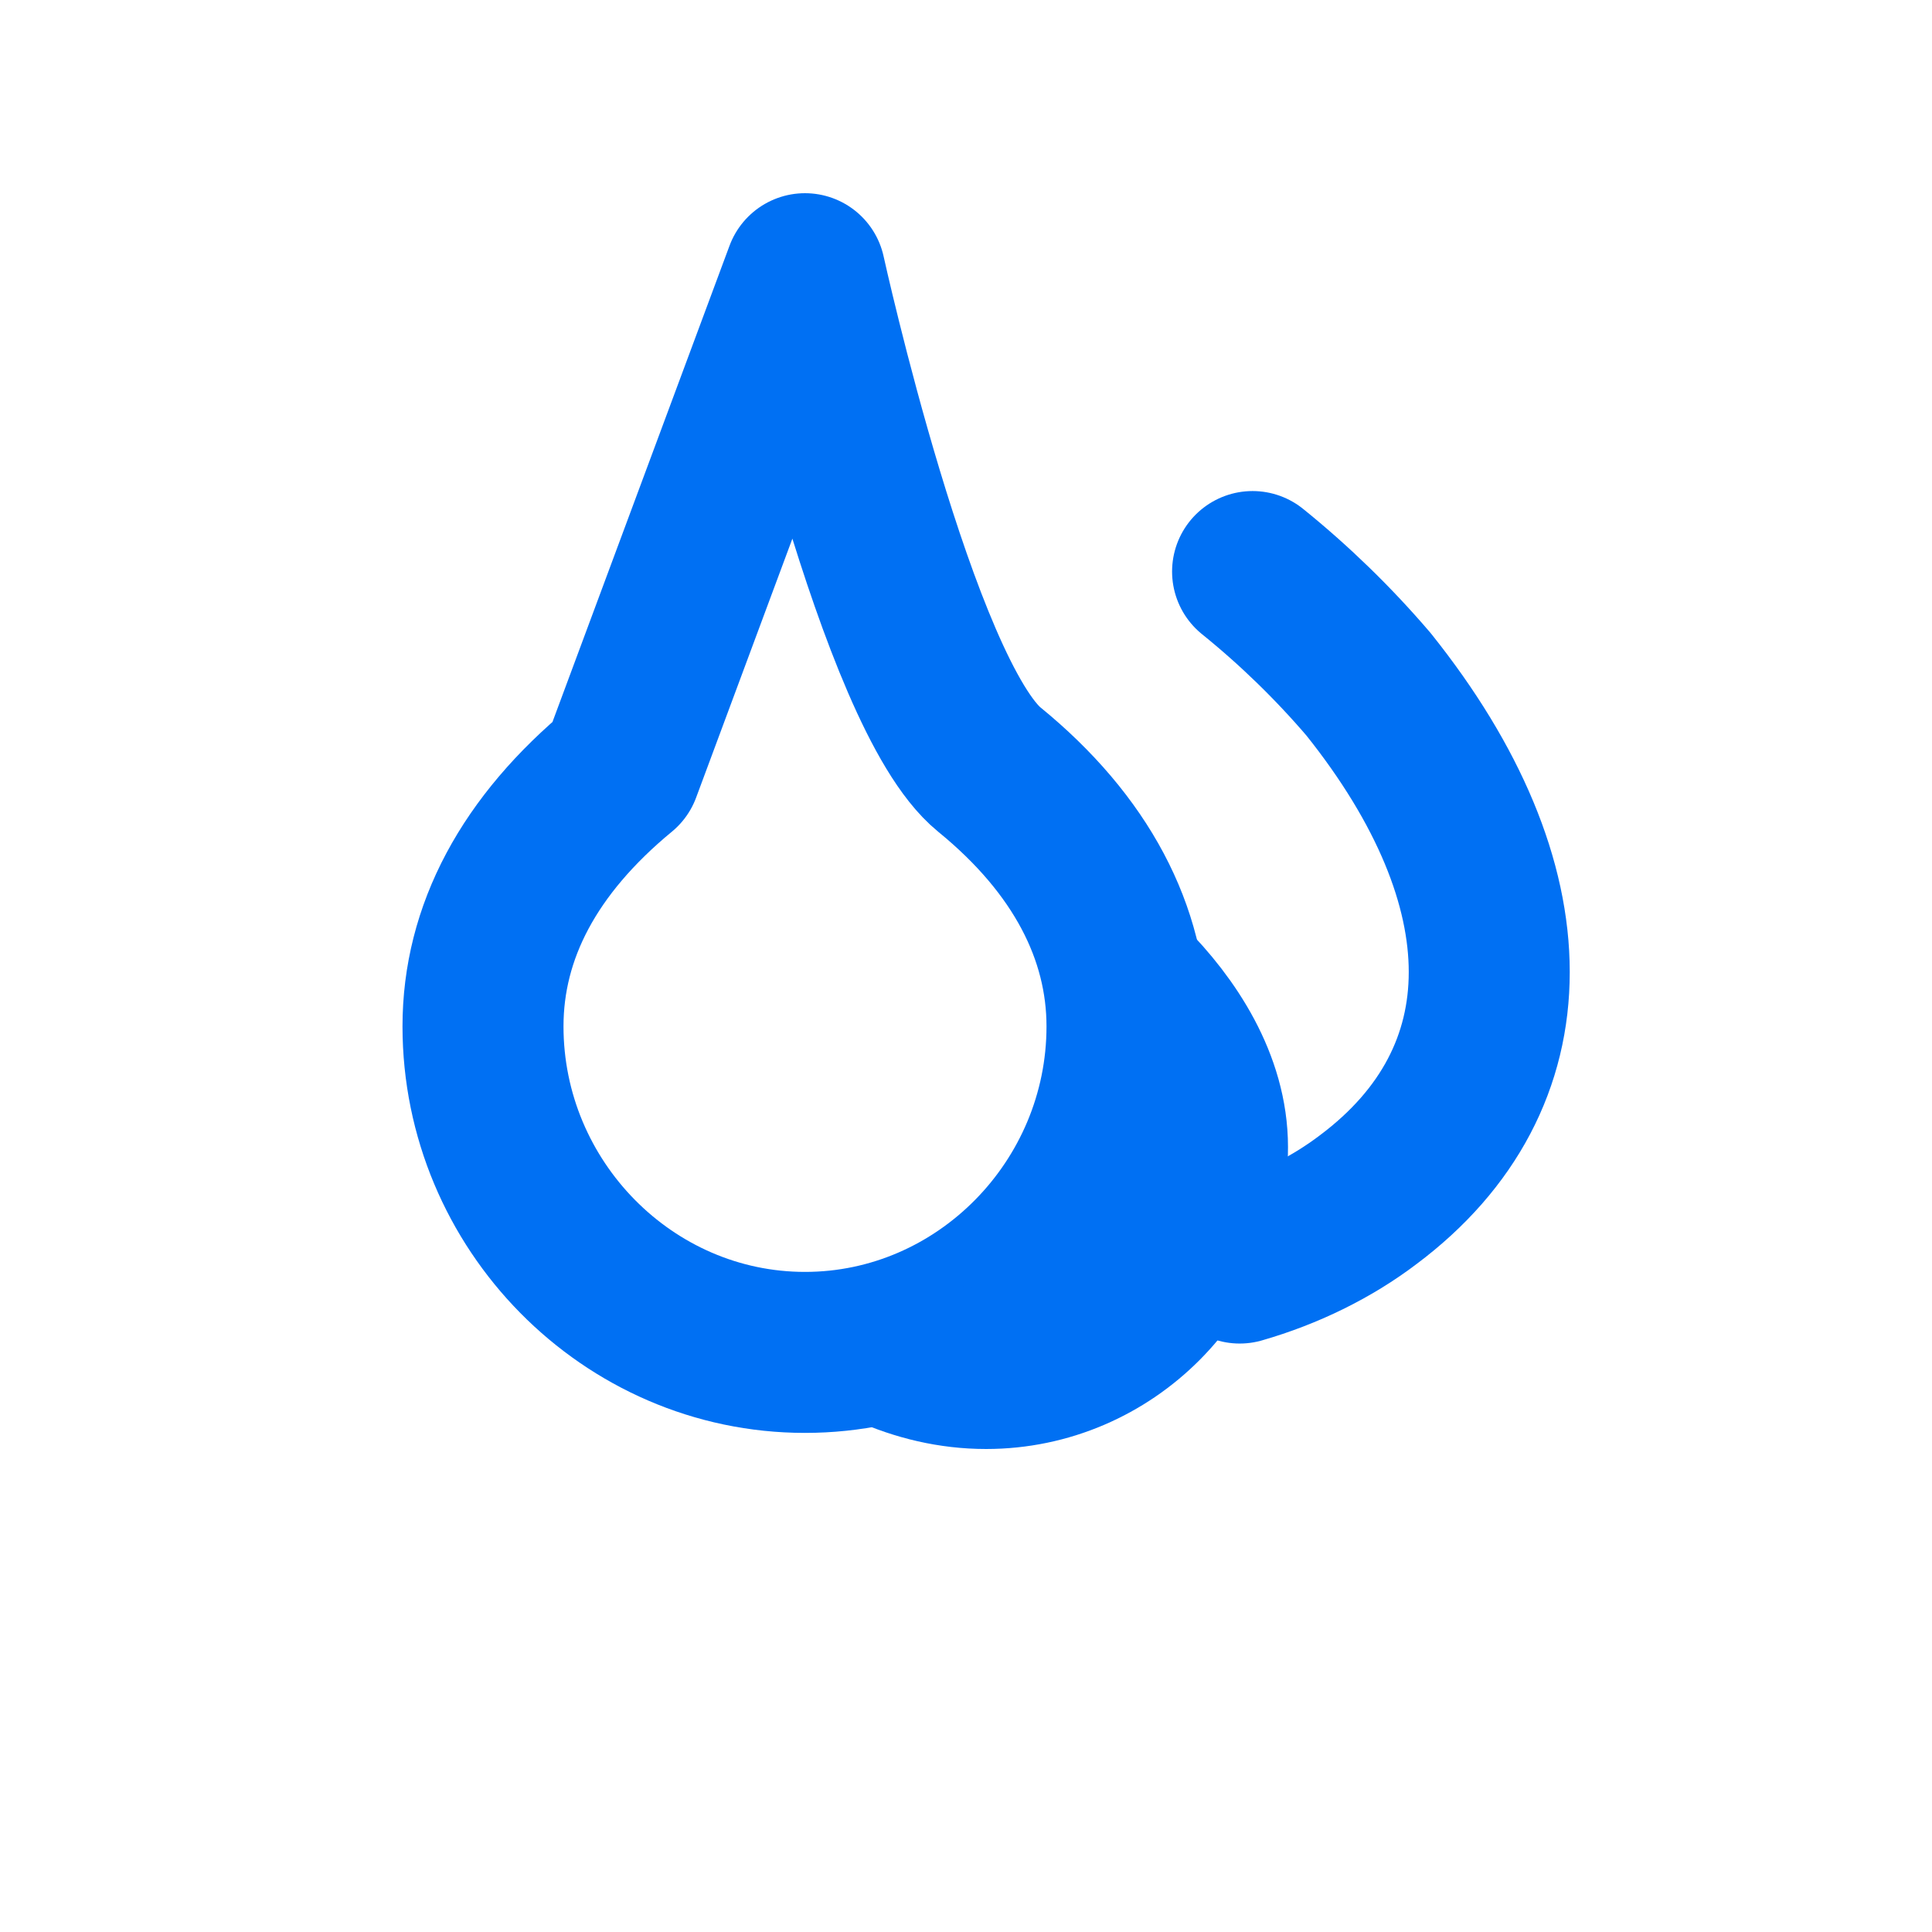
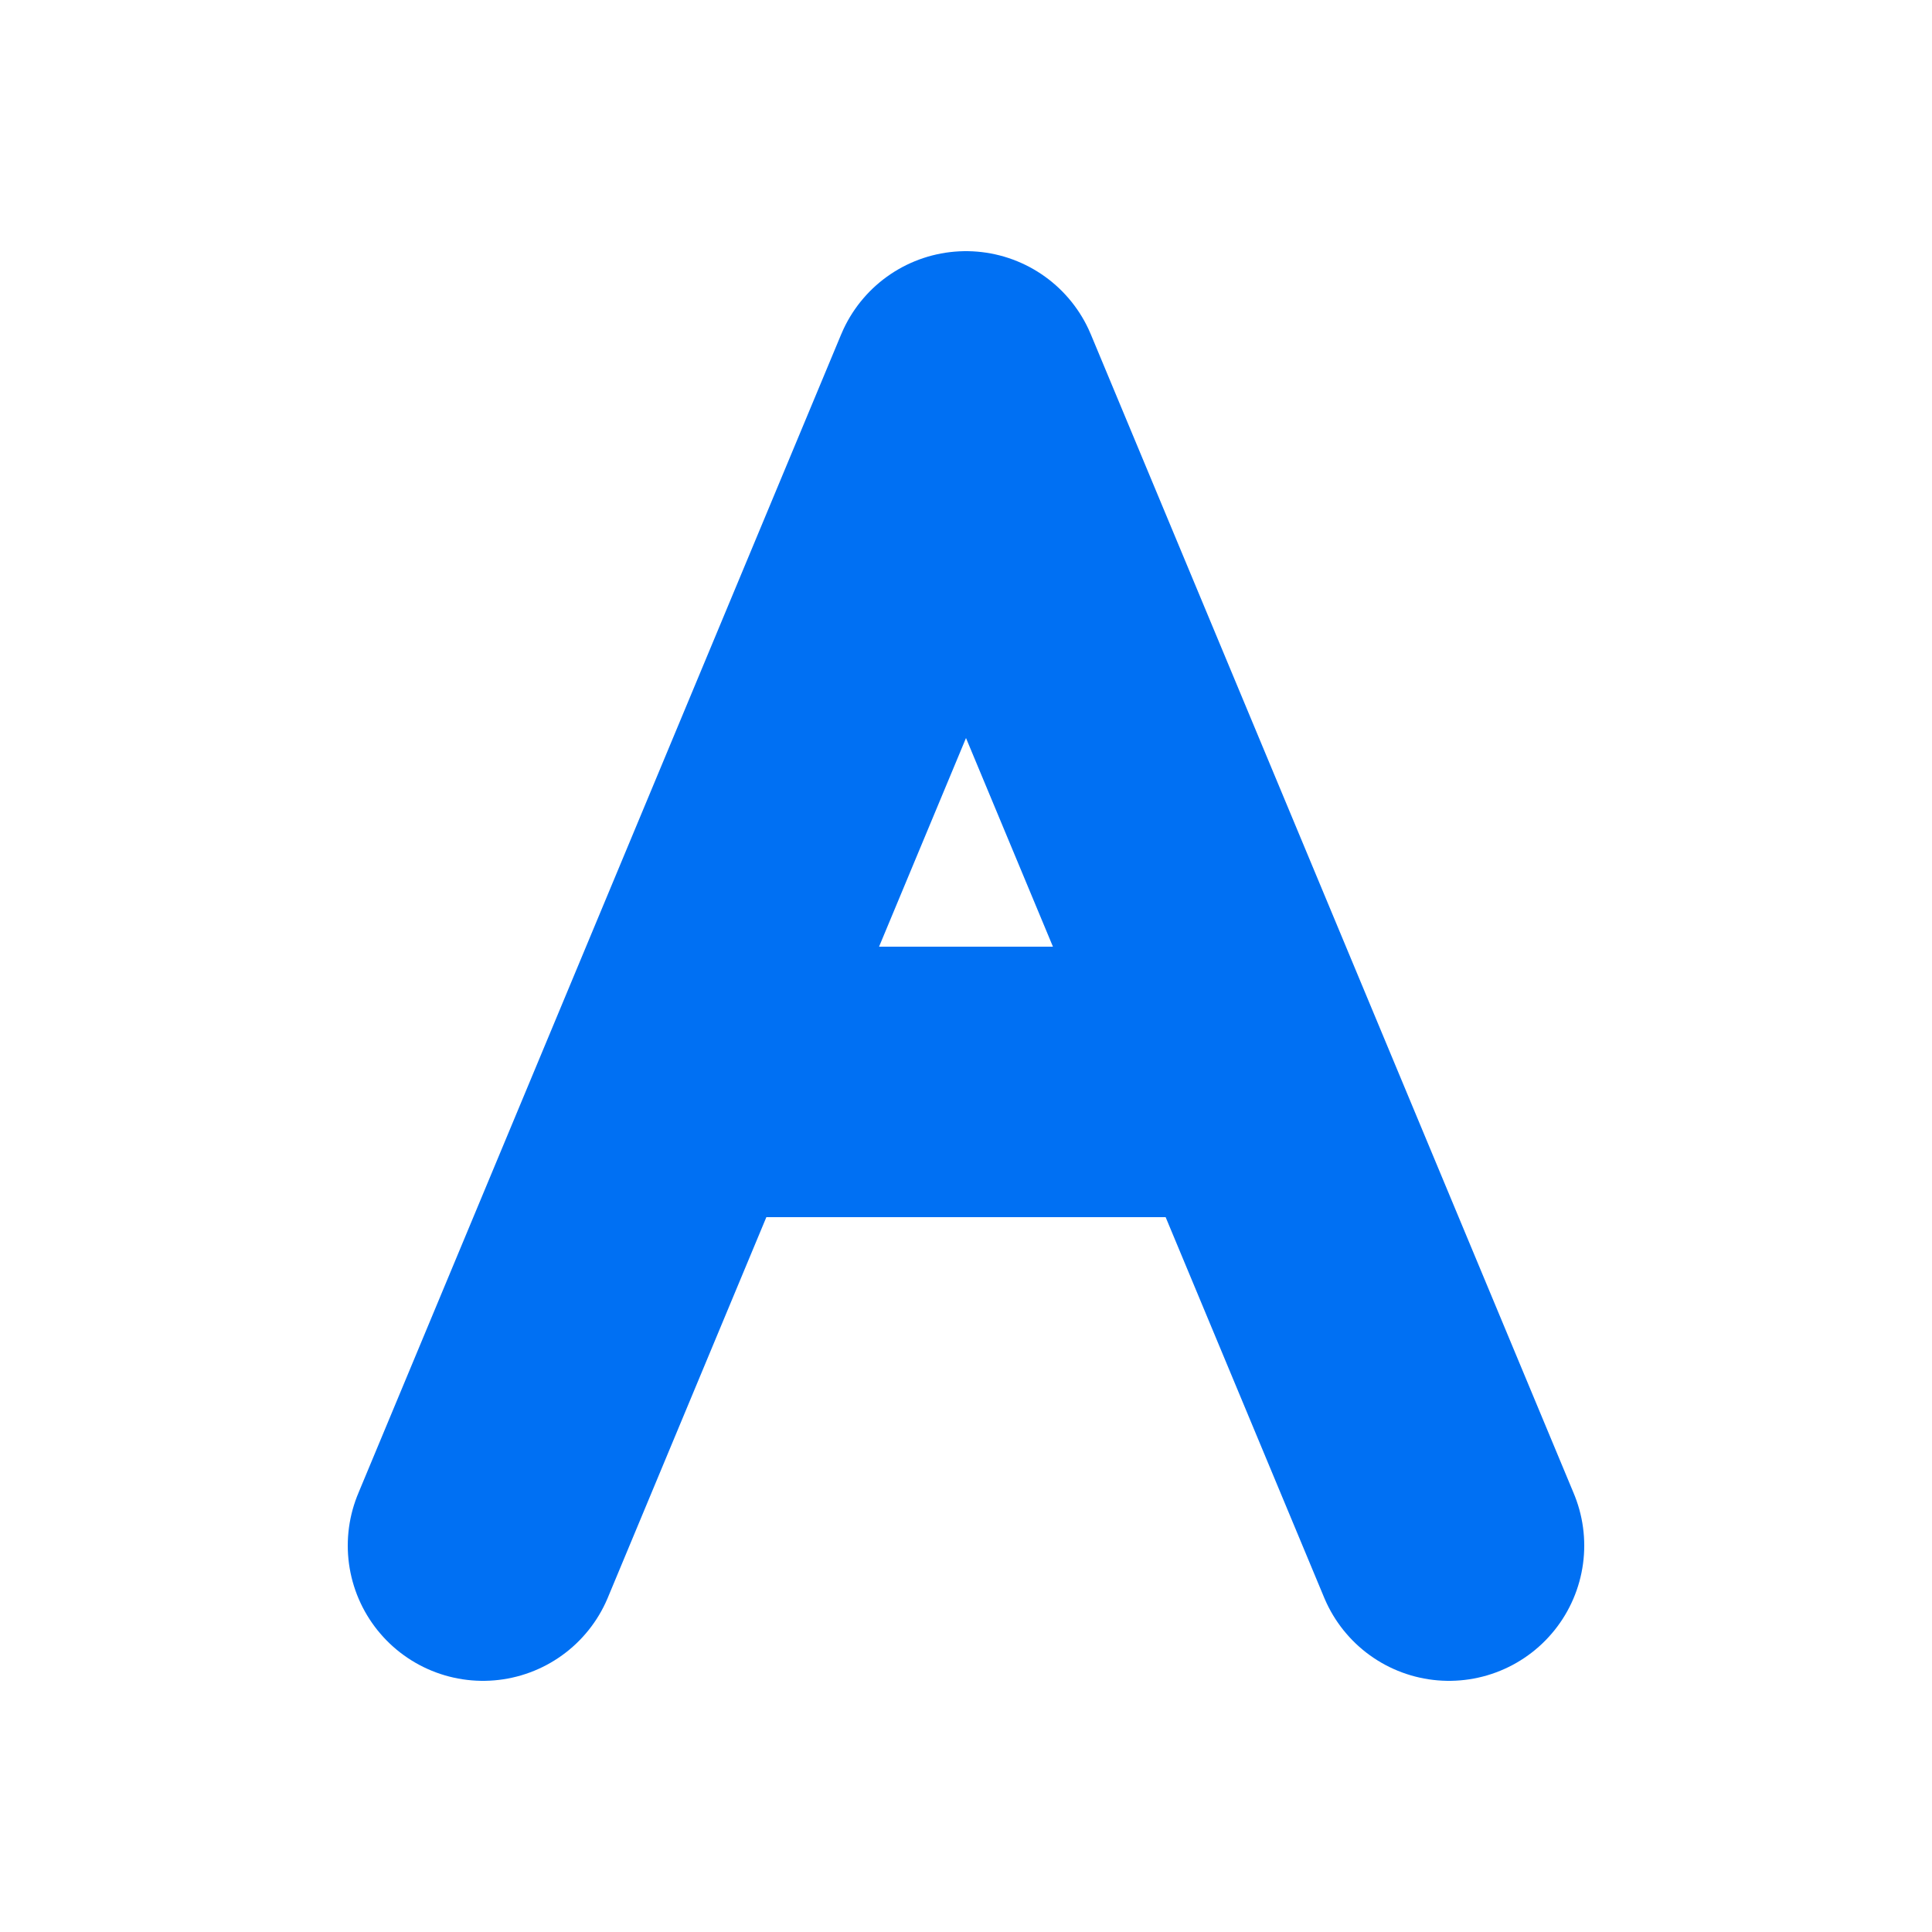
- <svg xmlns="http://www.w3.org/2000/svg" viewBox="-3 -0.5 24 24" fill="none" stroke="#0070f3" stroke-width="2" stroke-linecap="round" stroke-linejoin="round">
-   <path d="M7 16.3c2.2 0 4-1.83 4-4.05 0-1.16-.57-2.26-1.71-3.19S7 2.9 7 2.9s-2.29 6.16-2.29 6.16C3.57 10 3 11.08 3 12.25c0 2.22 1.8 4.05 4 4.05z" />
-   <path d="M12.56 6.6A10.97 10.97 0 0 1 14 8c2 2.5 2 4.9 0 6.4-.46.35-1.01.62-1.6.79" />
-   <path d="M11 11.71c.53.53 1 1.25 1 2.04 0 1.5-1.23 2.75-2.75 2.75-.43 0-.84-.1-1.22-.27" />
+ <svg xmlns="http://www.w3.org/2000/svg" viewBox="0 0 100 100">
+   <path d="M25 80 L50 20 L75 80 M35 56 L65 56" fill="none" stroke="#0070f3" stroke-width="14" stroke-linecap="round" stroke-linejoin="round" />
</svg>
